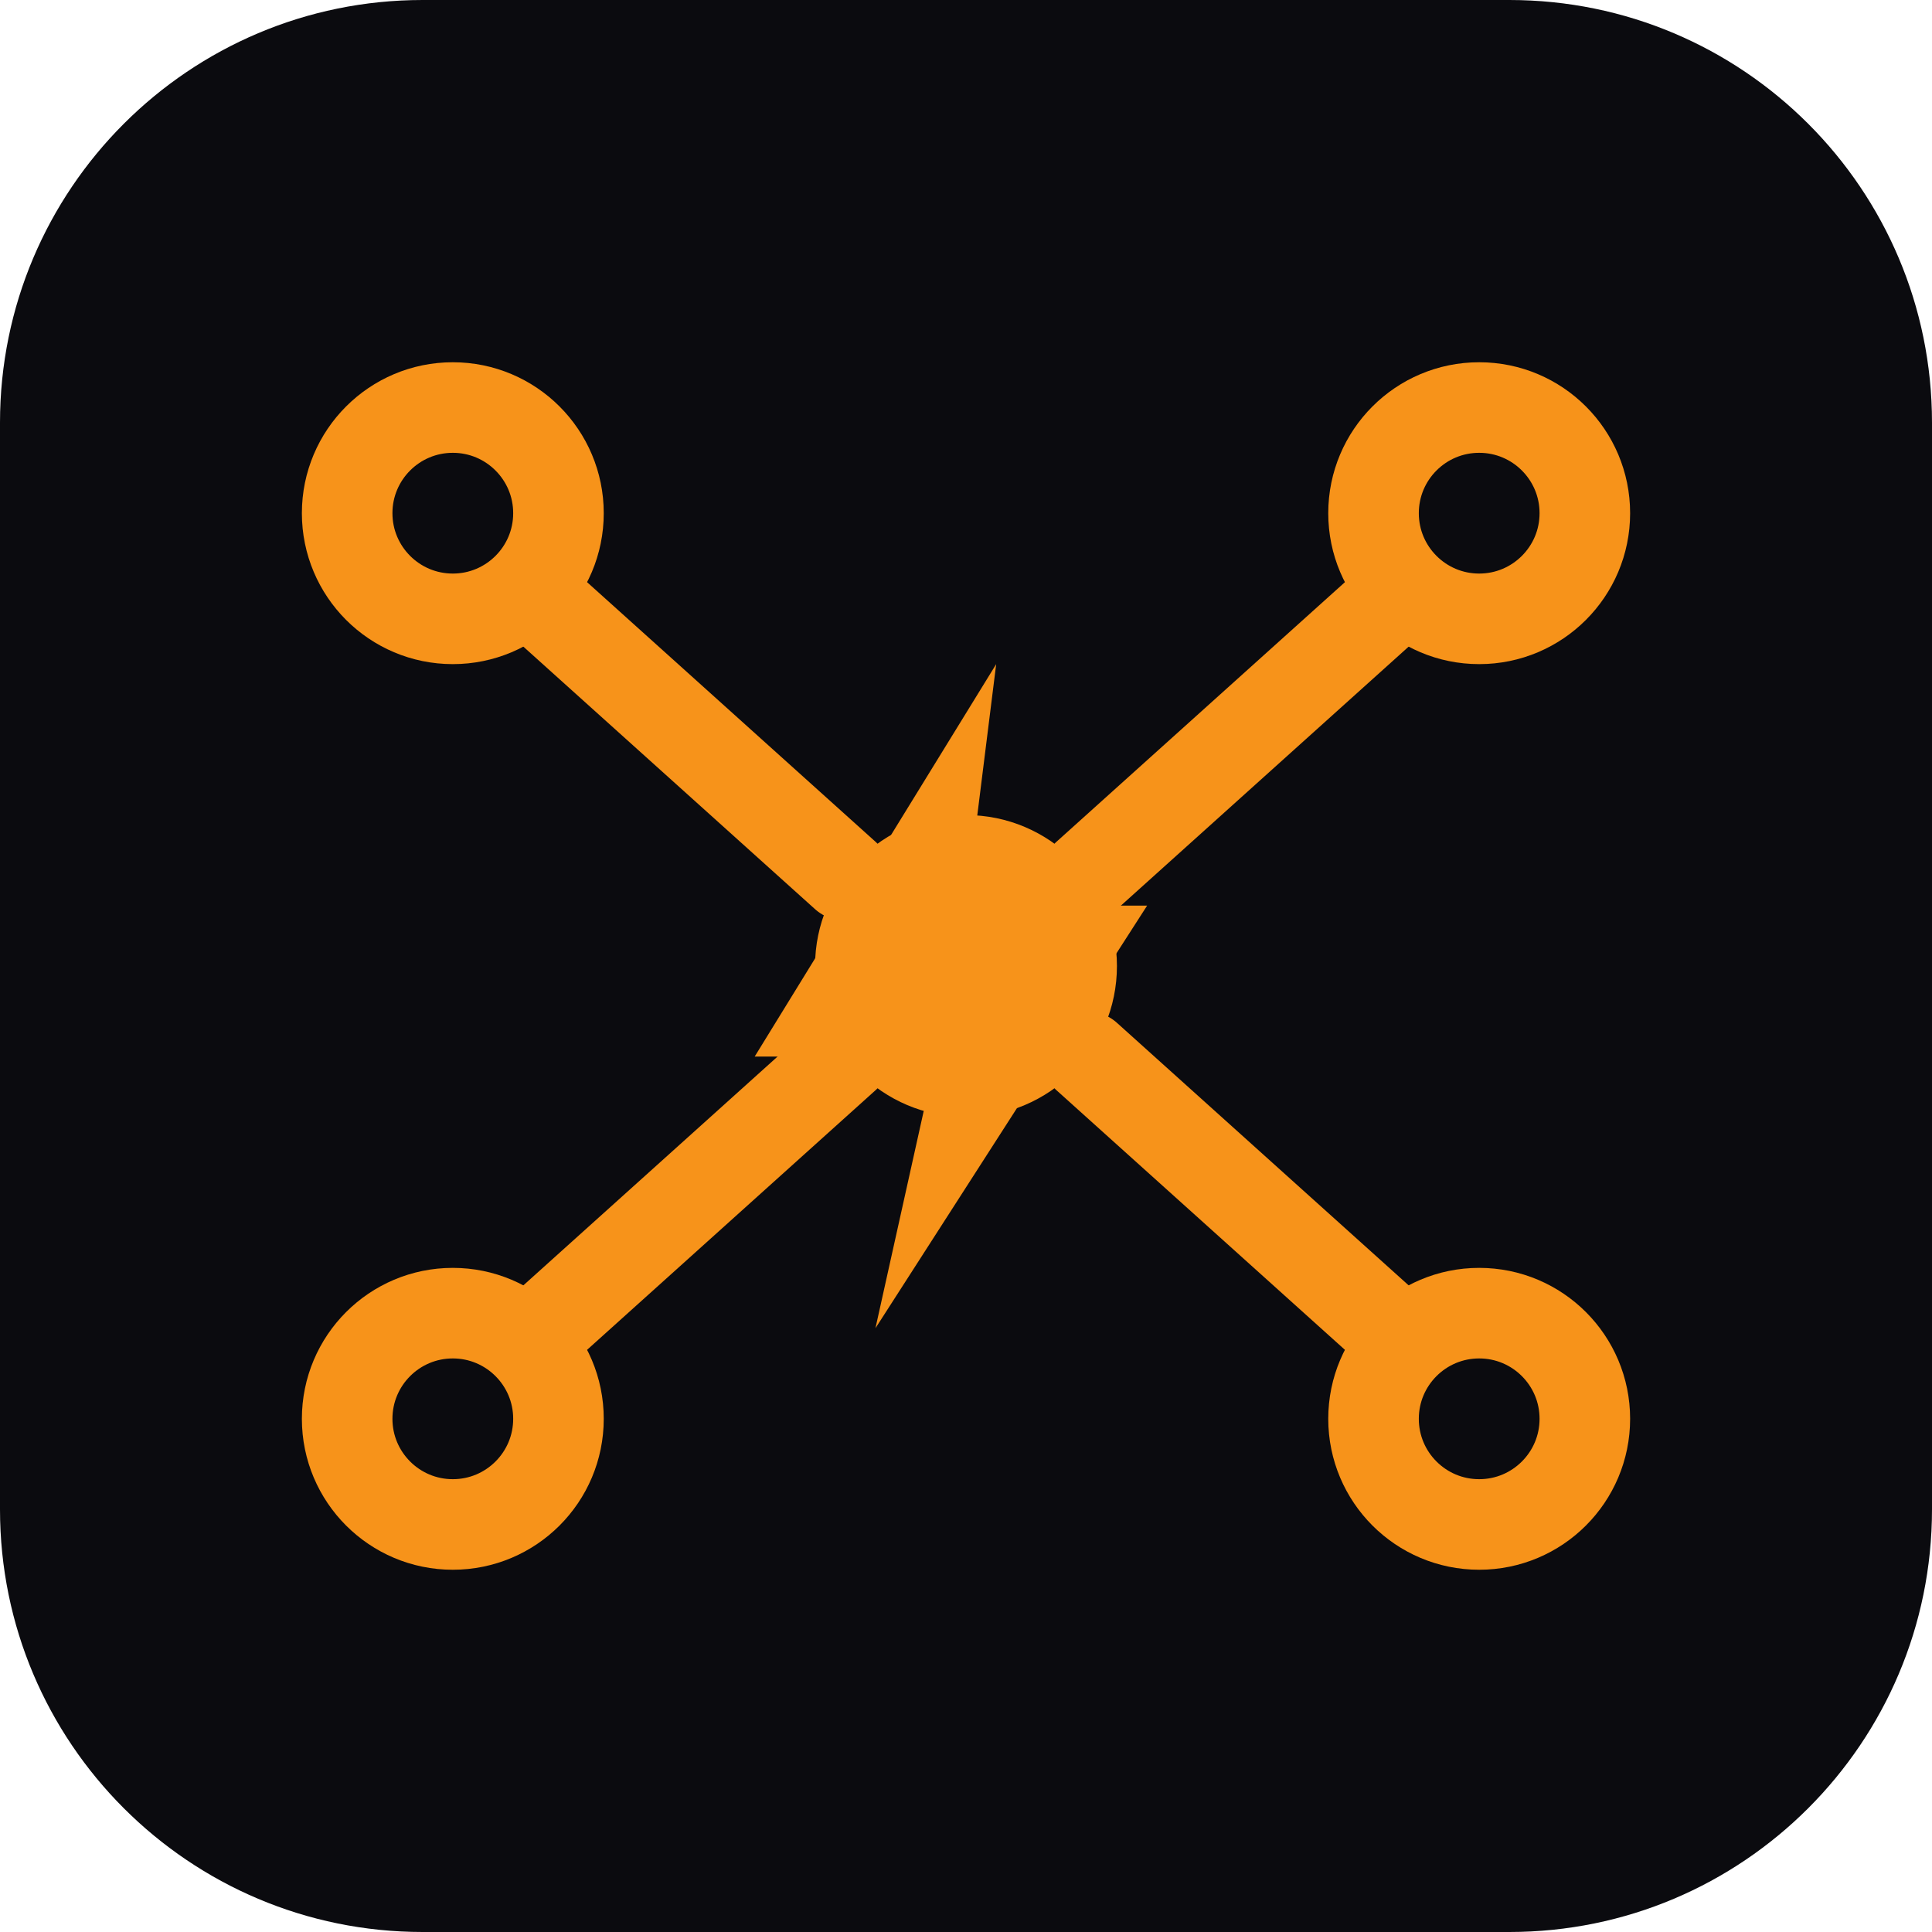
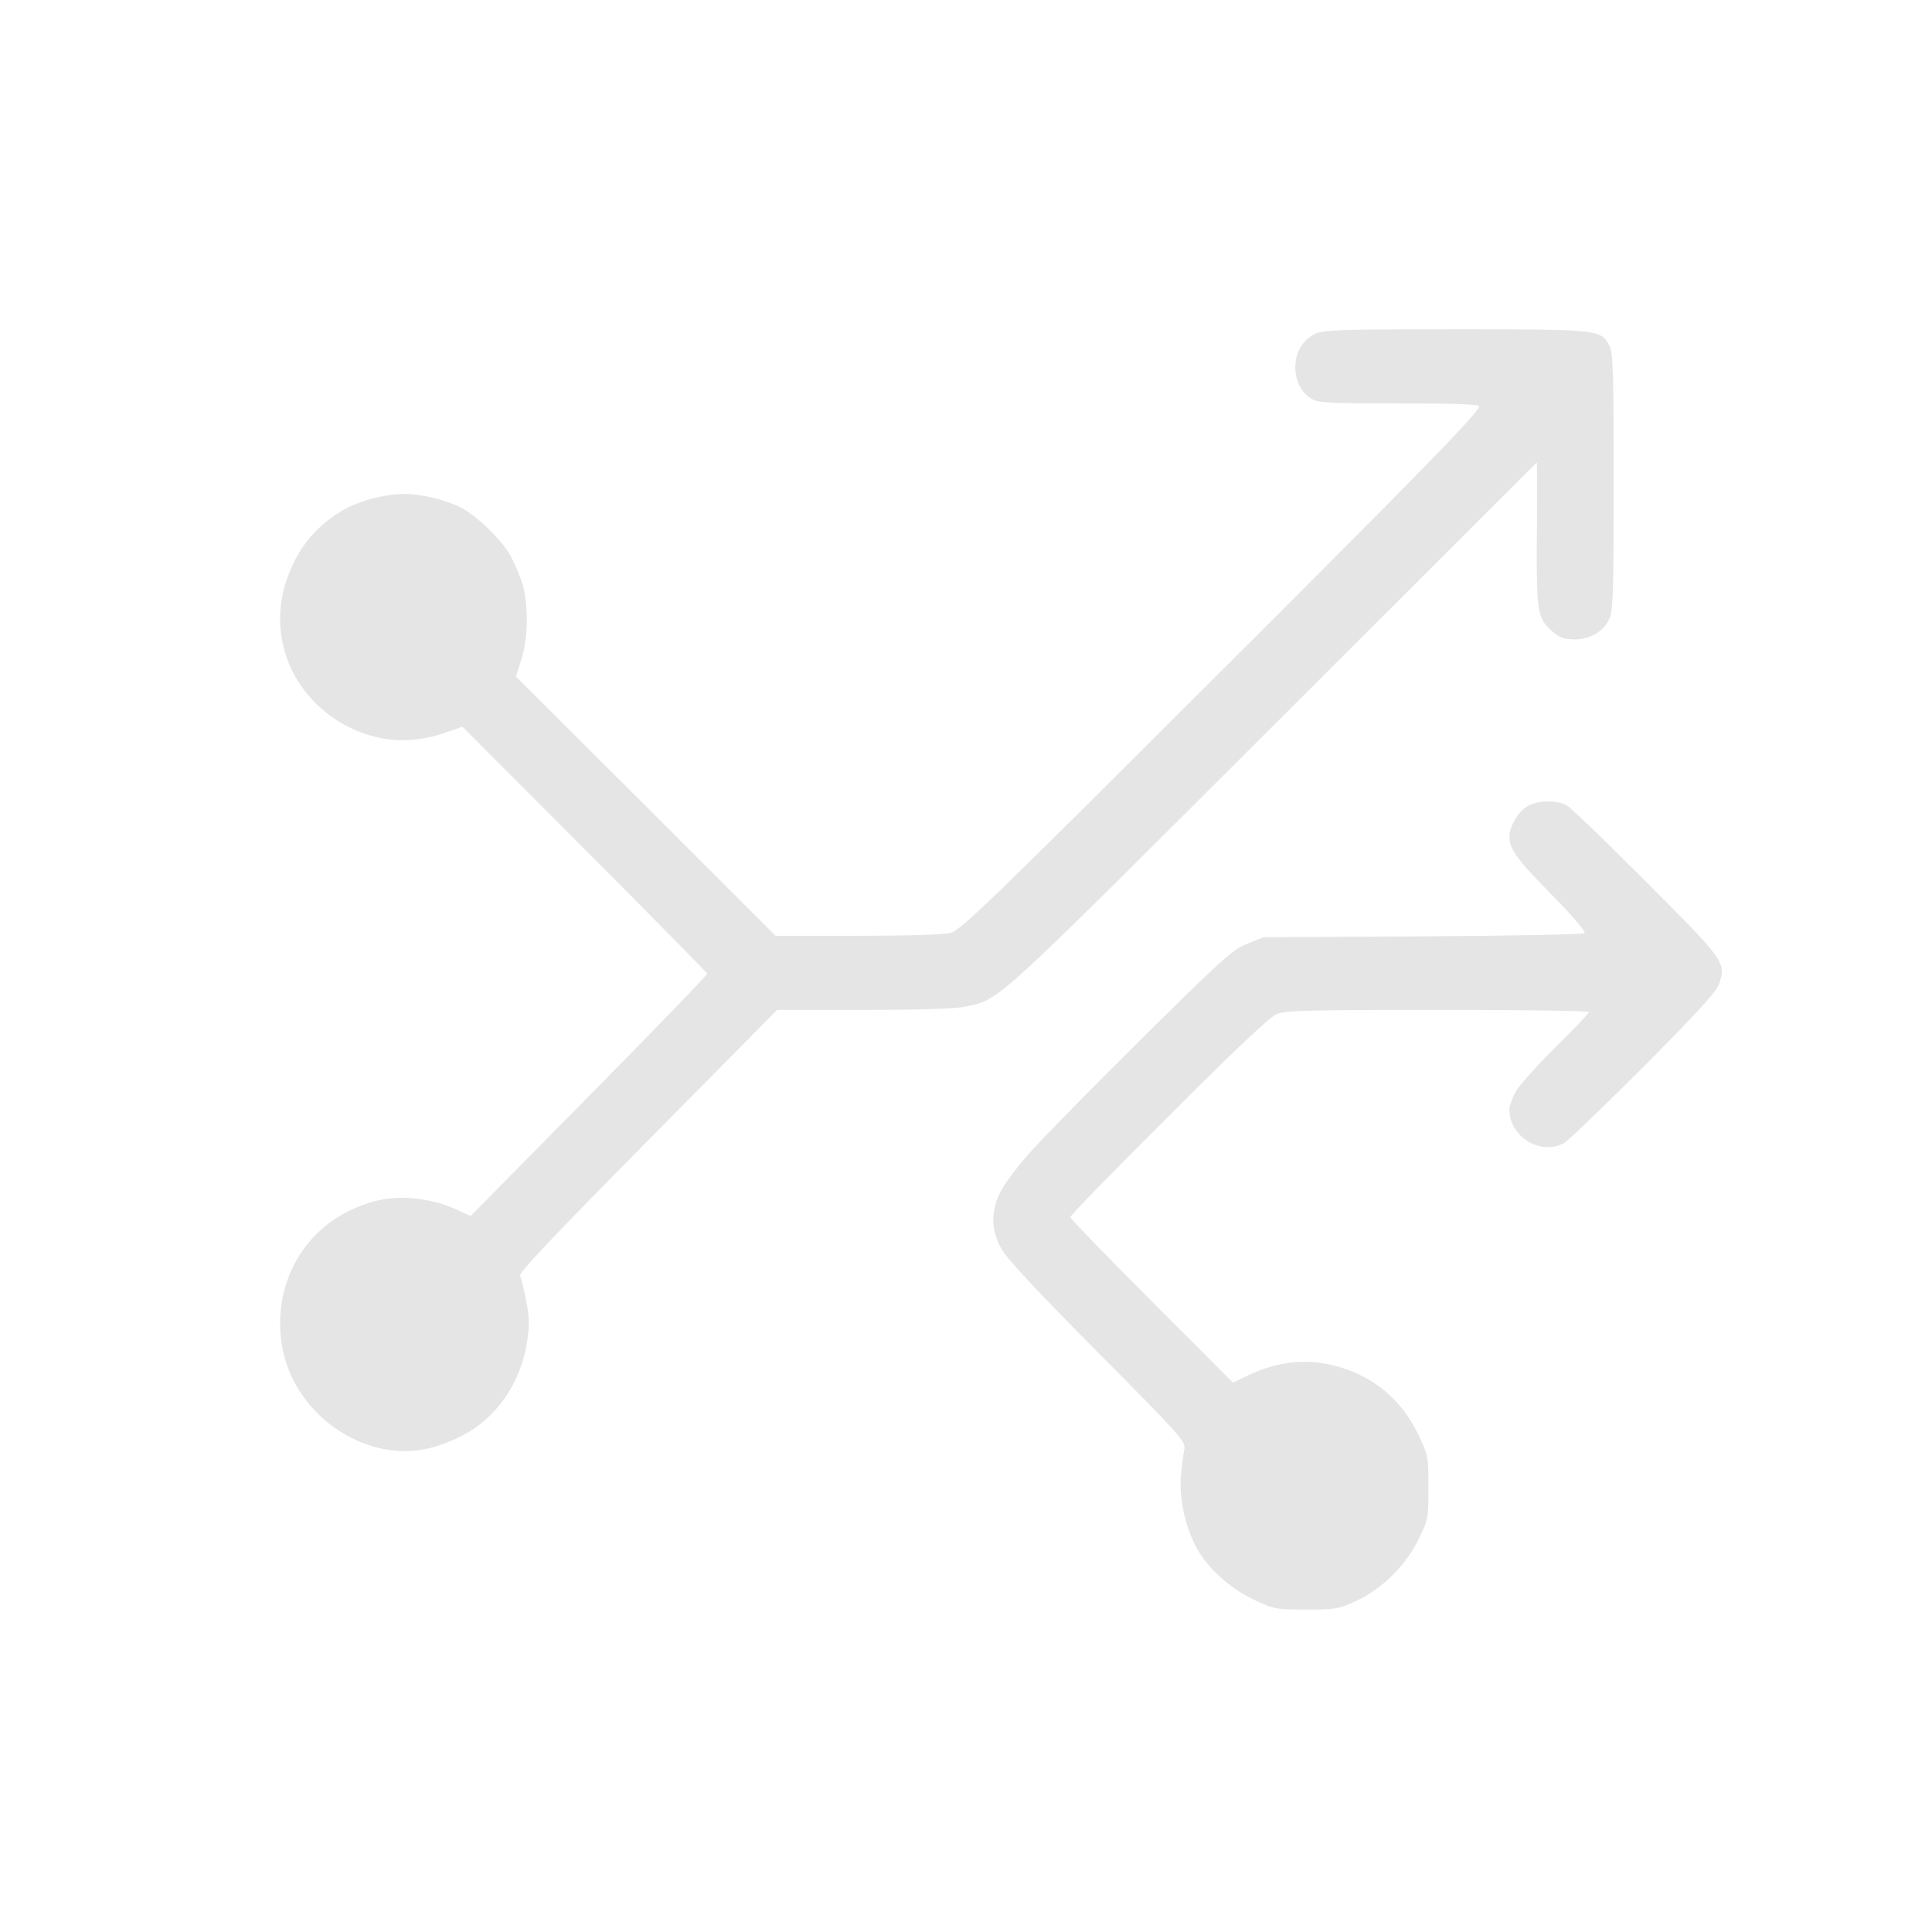
- <svg xmlns="http://www.w3.org/2000/svg" viewBox="0 0 128 128" width="128" height="128">
-   <rect width="128" height="128" rx="28" fill="#0b0b0f" />
-   <g fill="none" stroke="#f7931a" stroke-width="6" stroke-linecap="round">
-     <circle cx="64" cy="64" r="10" fill="#f7931a" stroke="none" />
-     <circle cx="30" cy="34" r="7" fill="#0b0b0f" />
-     <circle cx="98" cy="34" r="7" fill="#0b0b0f" />
-     <circle cx="30" cy="94" r="7" fill="#0b0b0f" />
-     <circle cx="98" cy="94" r="7" fill="#0b0b0f" />
-     <path d="M36 40 L56 58 M92 40 L72 58 M36 88 L56 70 M92 88 L72 70" />
-   </g>
-   <path d="M66 44 L50 70 h12 l-4 18 18 -28 h-12 z" fill="#f7931a" />
+ <svg xmlns="http://www.w3.org/2000/svg" viewBox="160 160 704 704">
+   <style>
+     .mark { fill: #e5e5e5; }
+     @media (prefers-color-scheme: light) {
+       .mark { fill: #0a0a0a; }
+     }
+   </style>
+   <path class="mark" d="M639.1 281.7c-4.4 2.2-7.1 6.7-7.1 12.1 0 5.1 2.2 9.3 6 11.6 2.4 1.4 6.8 1.6 31.9 1.6 19.1 0 29.1.3 29.1 1 0 2.2-20.6 23.3-103.2 105.7-73.6 73.5-85.8 85.3-89.3 86.2-2.4.7-15.8 1.1-33.9 1.1h-30l-47.3-47.3-47.3-47.2 2-6.3c2.5-7.8 2.6-19.7.4-27.3-.9-3-2.9-7.7-4.5-10.6-3.3-5.8-12.2-14.4-18-17.4-5.3-2.7-14.4-4.9-20.2-4.9-8.1 0-18.1 2.8-24.4 6.9-7.3 4.7-12.4 10.4-16.1 17.8-5.2 10.4-6.5 21-3.7 31.8 4.3 16.4 18.6 29.4 36 32.6 7.2 1.3 14.9.6 23-2.2l6-2.1 44.5 44.6c24.5 24.6 44.6 45 44.7 45.4s-19.2 20.4-43 44.5l-43.2 43.8-5.5-2.5c-7.9-3.6-18.2-5-26.2-3.6-8.9 1.6-17.9 6.2-24.2 12.4-11.1 10.8-15.8 27-12.5 42.8 3.8 18 19.3 32.8 37.7 36 9.1 1.5 17.1.1 26.9-4.7 13-6.4 22.1-19.4 24.4-34.8.9-6.2.8-8.9-.4-14.9-.8-4-1.8-8-2.2-8.9-.4-1.2 12-14.3 46.6-49.3l47.1-47.6h31.4c19.2 0 33.4-.4 36.6-1.1 13.4-2.8 8.8 1.3 112.6-102.3l96.2-96.1.1 4.5c0 2.5 0 14.2-.1 26.1-.1 24 .3 26.5 5.9 31.2 2.5 2.1 4.3 2.7 7.8 2.7 5.7 0 10.5-2.8 12.7-7.4 1.4-3 1.6-9.3 1.6-50.1 0-40.3-.2-47-1.6-49.6-3-5.8-3.7-5.9-56.1-5.9-42.5 0-48.2.2-51.2 1.7m77.3 172.2c-3.2 1.9-6.4 7.4-6.4 10.9 0 4.5 2.7 8.3 15.2 21 7.9 8 12.7 13.7 12.2 14.2s-25.8 1-58.9 1.2l-58 .3-6 2.4c-5.5 2.2-8.9 5.3-38.9 35-18.1 17.9-36.4 36.6-40.8 41.6-4.3 4.9-9 11.2-10.3 13.9-3.5 6.9-3.4 13.8.3 20.5 1.9 3.5 12.6 15.1 35.1 37.7 31.2 31.5 32.3 32.7 31.6 35.8-.3 1.7-.9 6-1.2 9.6-.6 7.7 1.4 17.6 5.3 25.2 3.9 7.7 12 15.2 21.1 19.6 7.6 3.6 8.1 3.7 19.3 3.7 10.9 0 11.9-.2 18.3-3.2 9.5-4.5 17.8-12.7 22.5-22.2 3.6-7.3 3.7-7.7 3.7-19s-.1-11.8-3.7-19.4c-6.8-14.1-18.8-23.2-34.5-25.9-8.8-1.5-17.9-.1-26.7 4l-6.3 3-29.7-29.7C563.3 617.8 550 604 550 603.5c0-.6 16.1-17.1 35.8-36.7 24.1-24.2 36.9-36.2 39.4-37.3 3.2-1.3 11.6-1.5 58.8-1.5 30.2 0 55 .3 55 .8 0 .4-5.2 5.9-11.6 12.2s-12.9 13.5-14.5 15.9c-1.6 2.5-2.9 5.9-2.9 7.5 0 9.8 11.3 16.7 19.8 12.2 1.5-.8 14.5-13.3 29-27.8 19.7-19.8 26.6-27.4 27.6-30.2 2.7-7.8 2.1-8.6-26.6-37.3-14.5-14.6-27.5-27.1-29-27.9-3.8-2-10.7-1.8-14.4.5" />
</svg>
